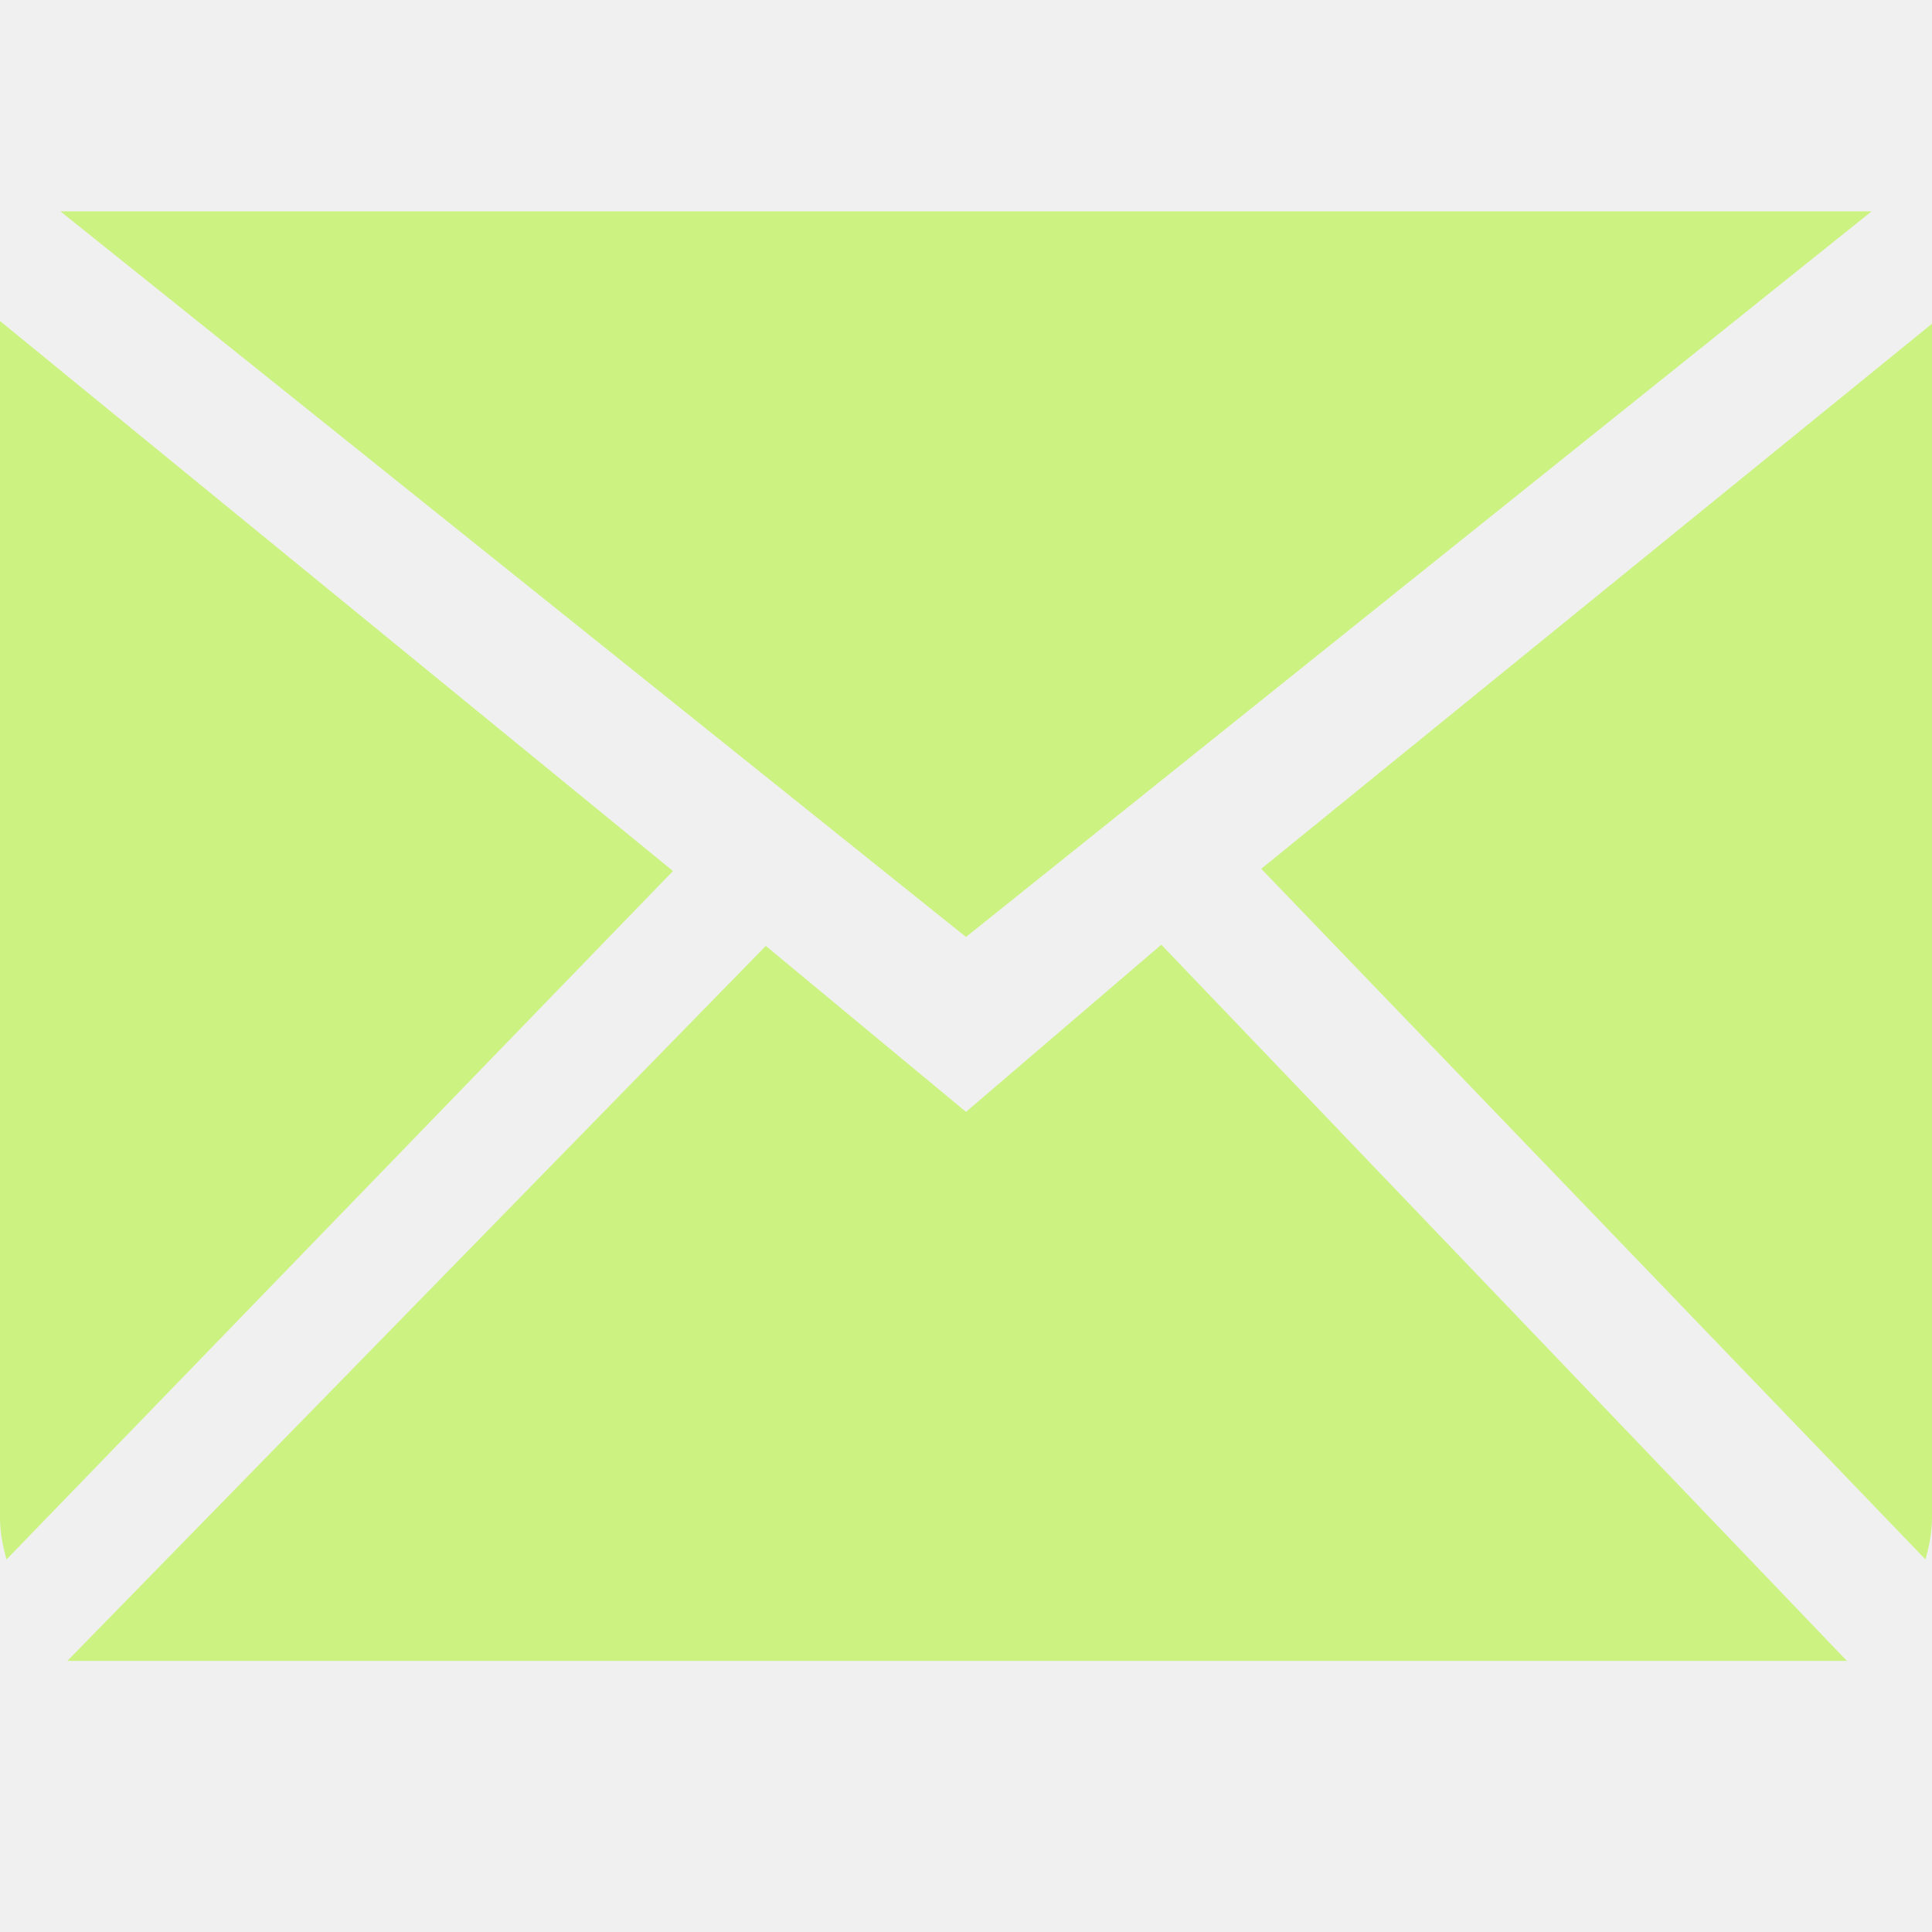
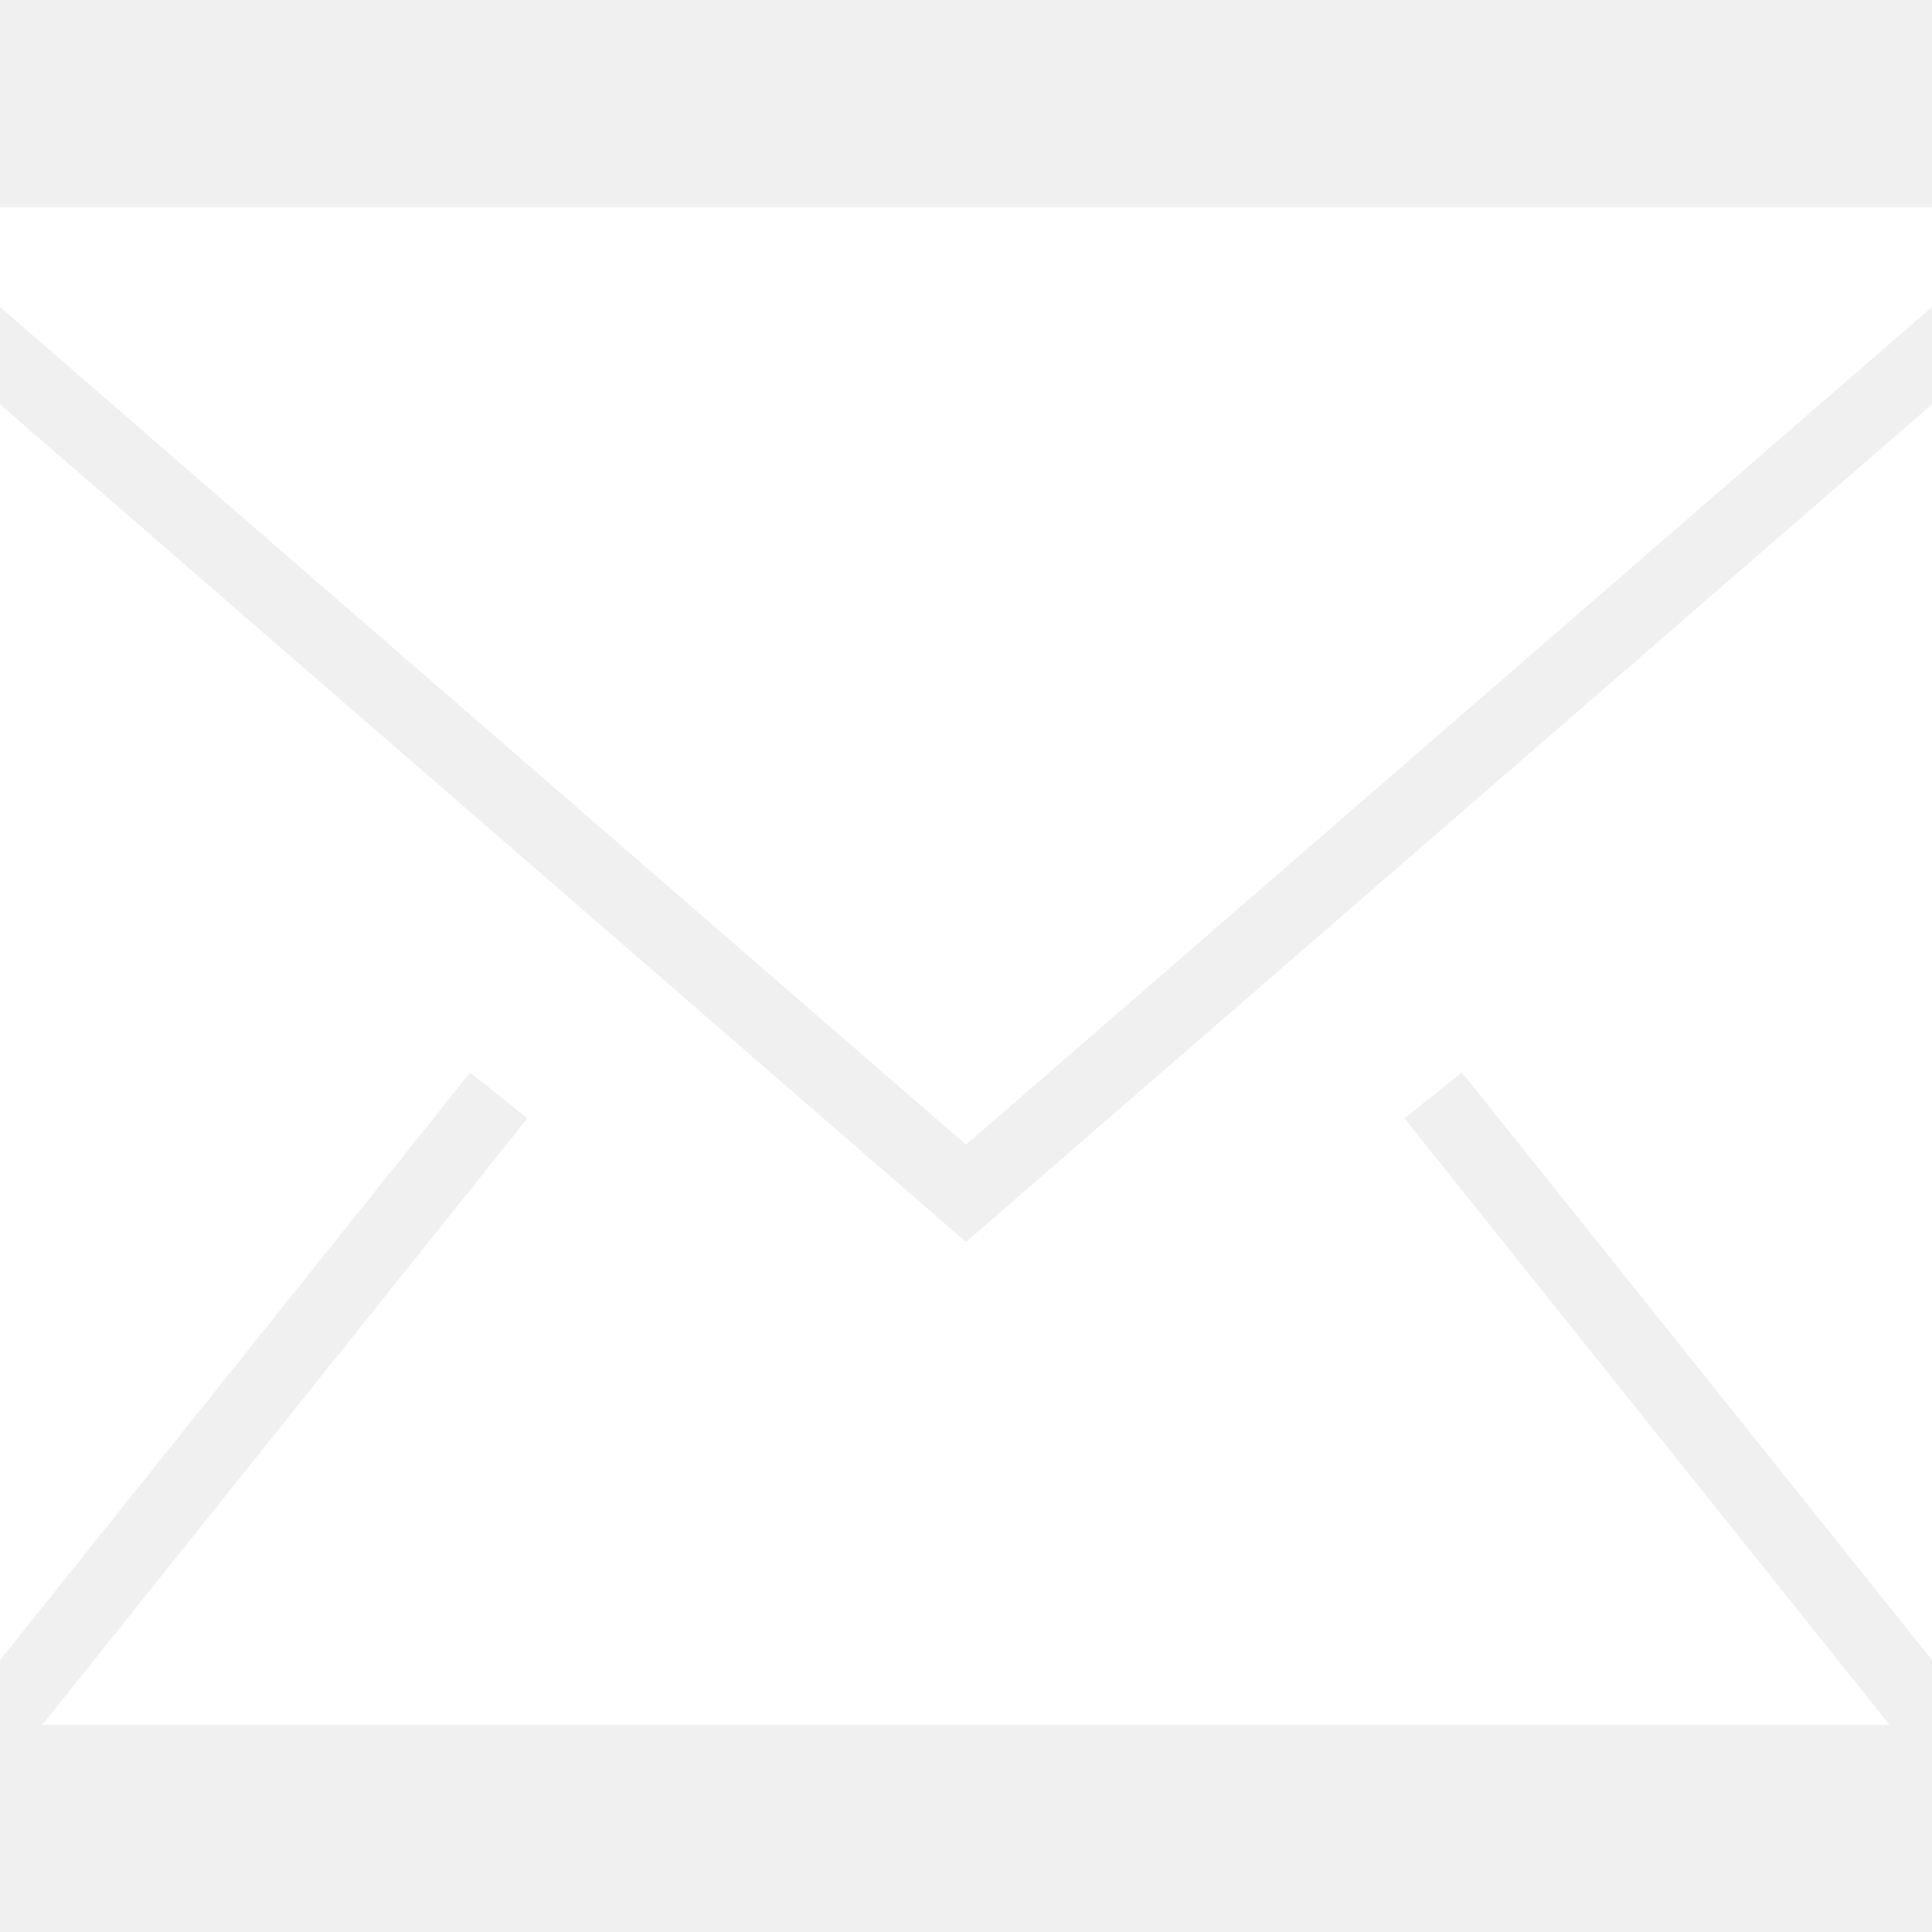
- <svg xmlns="http://www.w3.org/2000/svg" width="100" height="100" viewBox="0 0 100 100" fill="none">
-   <path fill-rule="evenodd" clip-rule="evenodd" d="M50 57.55L39.638 48.959L3.484 85.969H95.597L60.109 48.897L50 57.55ZM65.281 44.969L99.662 80.716C99.859 80.022 100 79.303 100 78.544V16.756L65.281 44.969ZM0 16.613V78.544C0 79.303 0.141 80.022 0.338 80.716L34.834 45.084L0 16.613ZM96.875 10.938H3.125L50 48.497L96.875 10.938Z" fill="#CCF382" />
+ <svg xmlns="http://www.w3.org/2000/svg" width="48" height="48" viewBox="0 0 48 48" fill="none">
+   <g clip-path="url(#clip0_29_6)">
+     <path fill-rule="evenodd" clip-rule="evenodd" d="M48 10.707V40.445L36.396 25.941L34.191 27.706L45.908 42.354H2.092L13.809 27.706L11.604 25.941L0 40.445V10.707L23.999 31.518L48 10.707ZM47.998 5.65V6.966L24 27.777L0.001 6.966V5.65H47.998Z" fill="white" stroke="white" />
+   </g>
+   <defs>
+     <clipPath id="clip0_29_6">
+       <rect width="48" height="48" fill="white" />
+     </clipPath>
+   </defs>
</svg>
